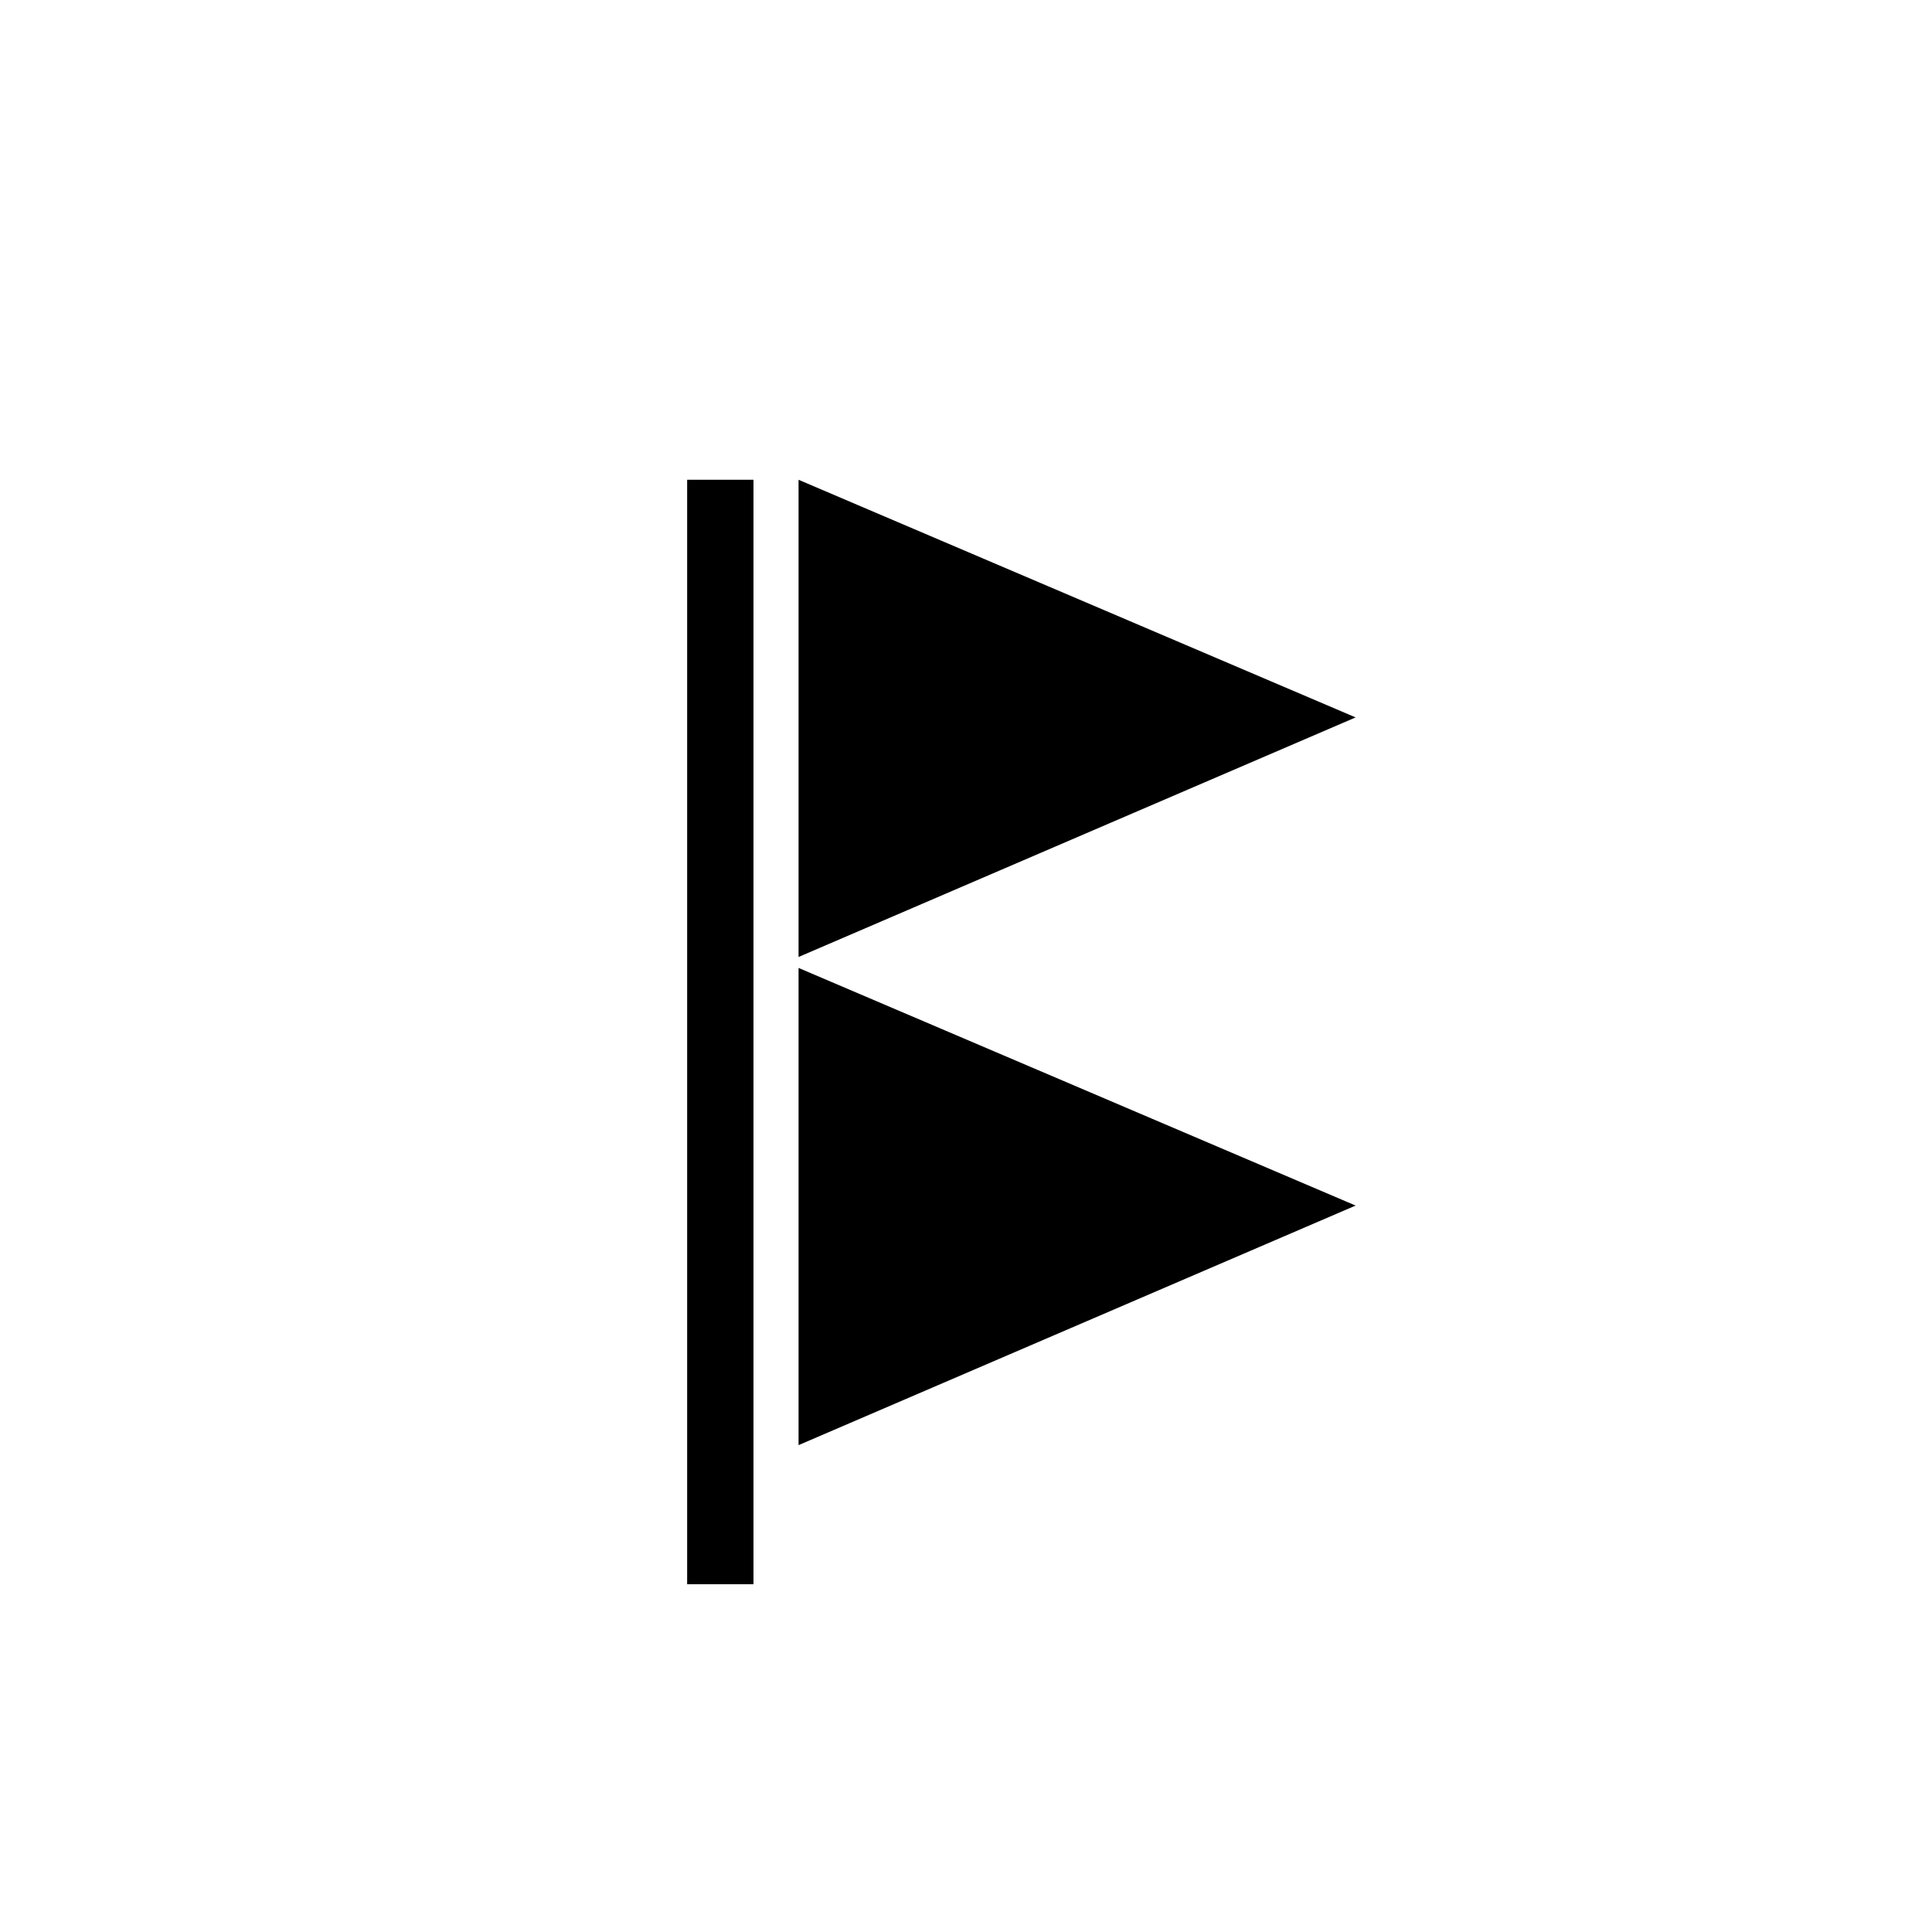
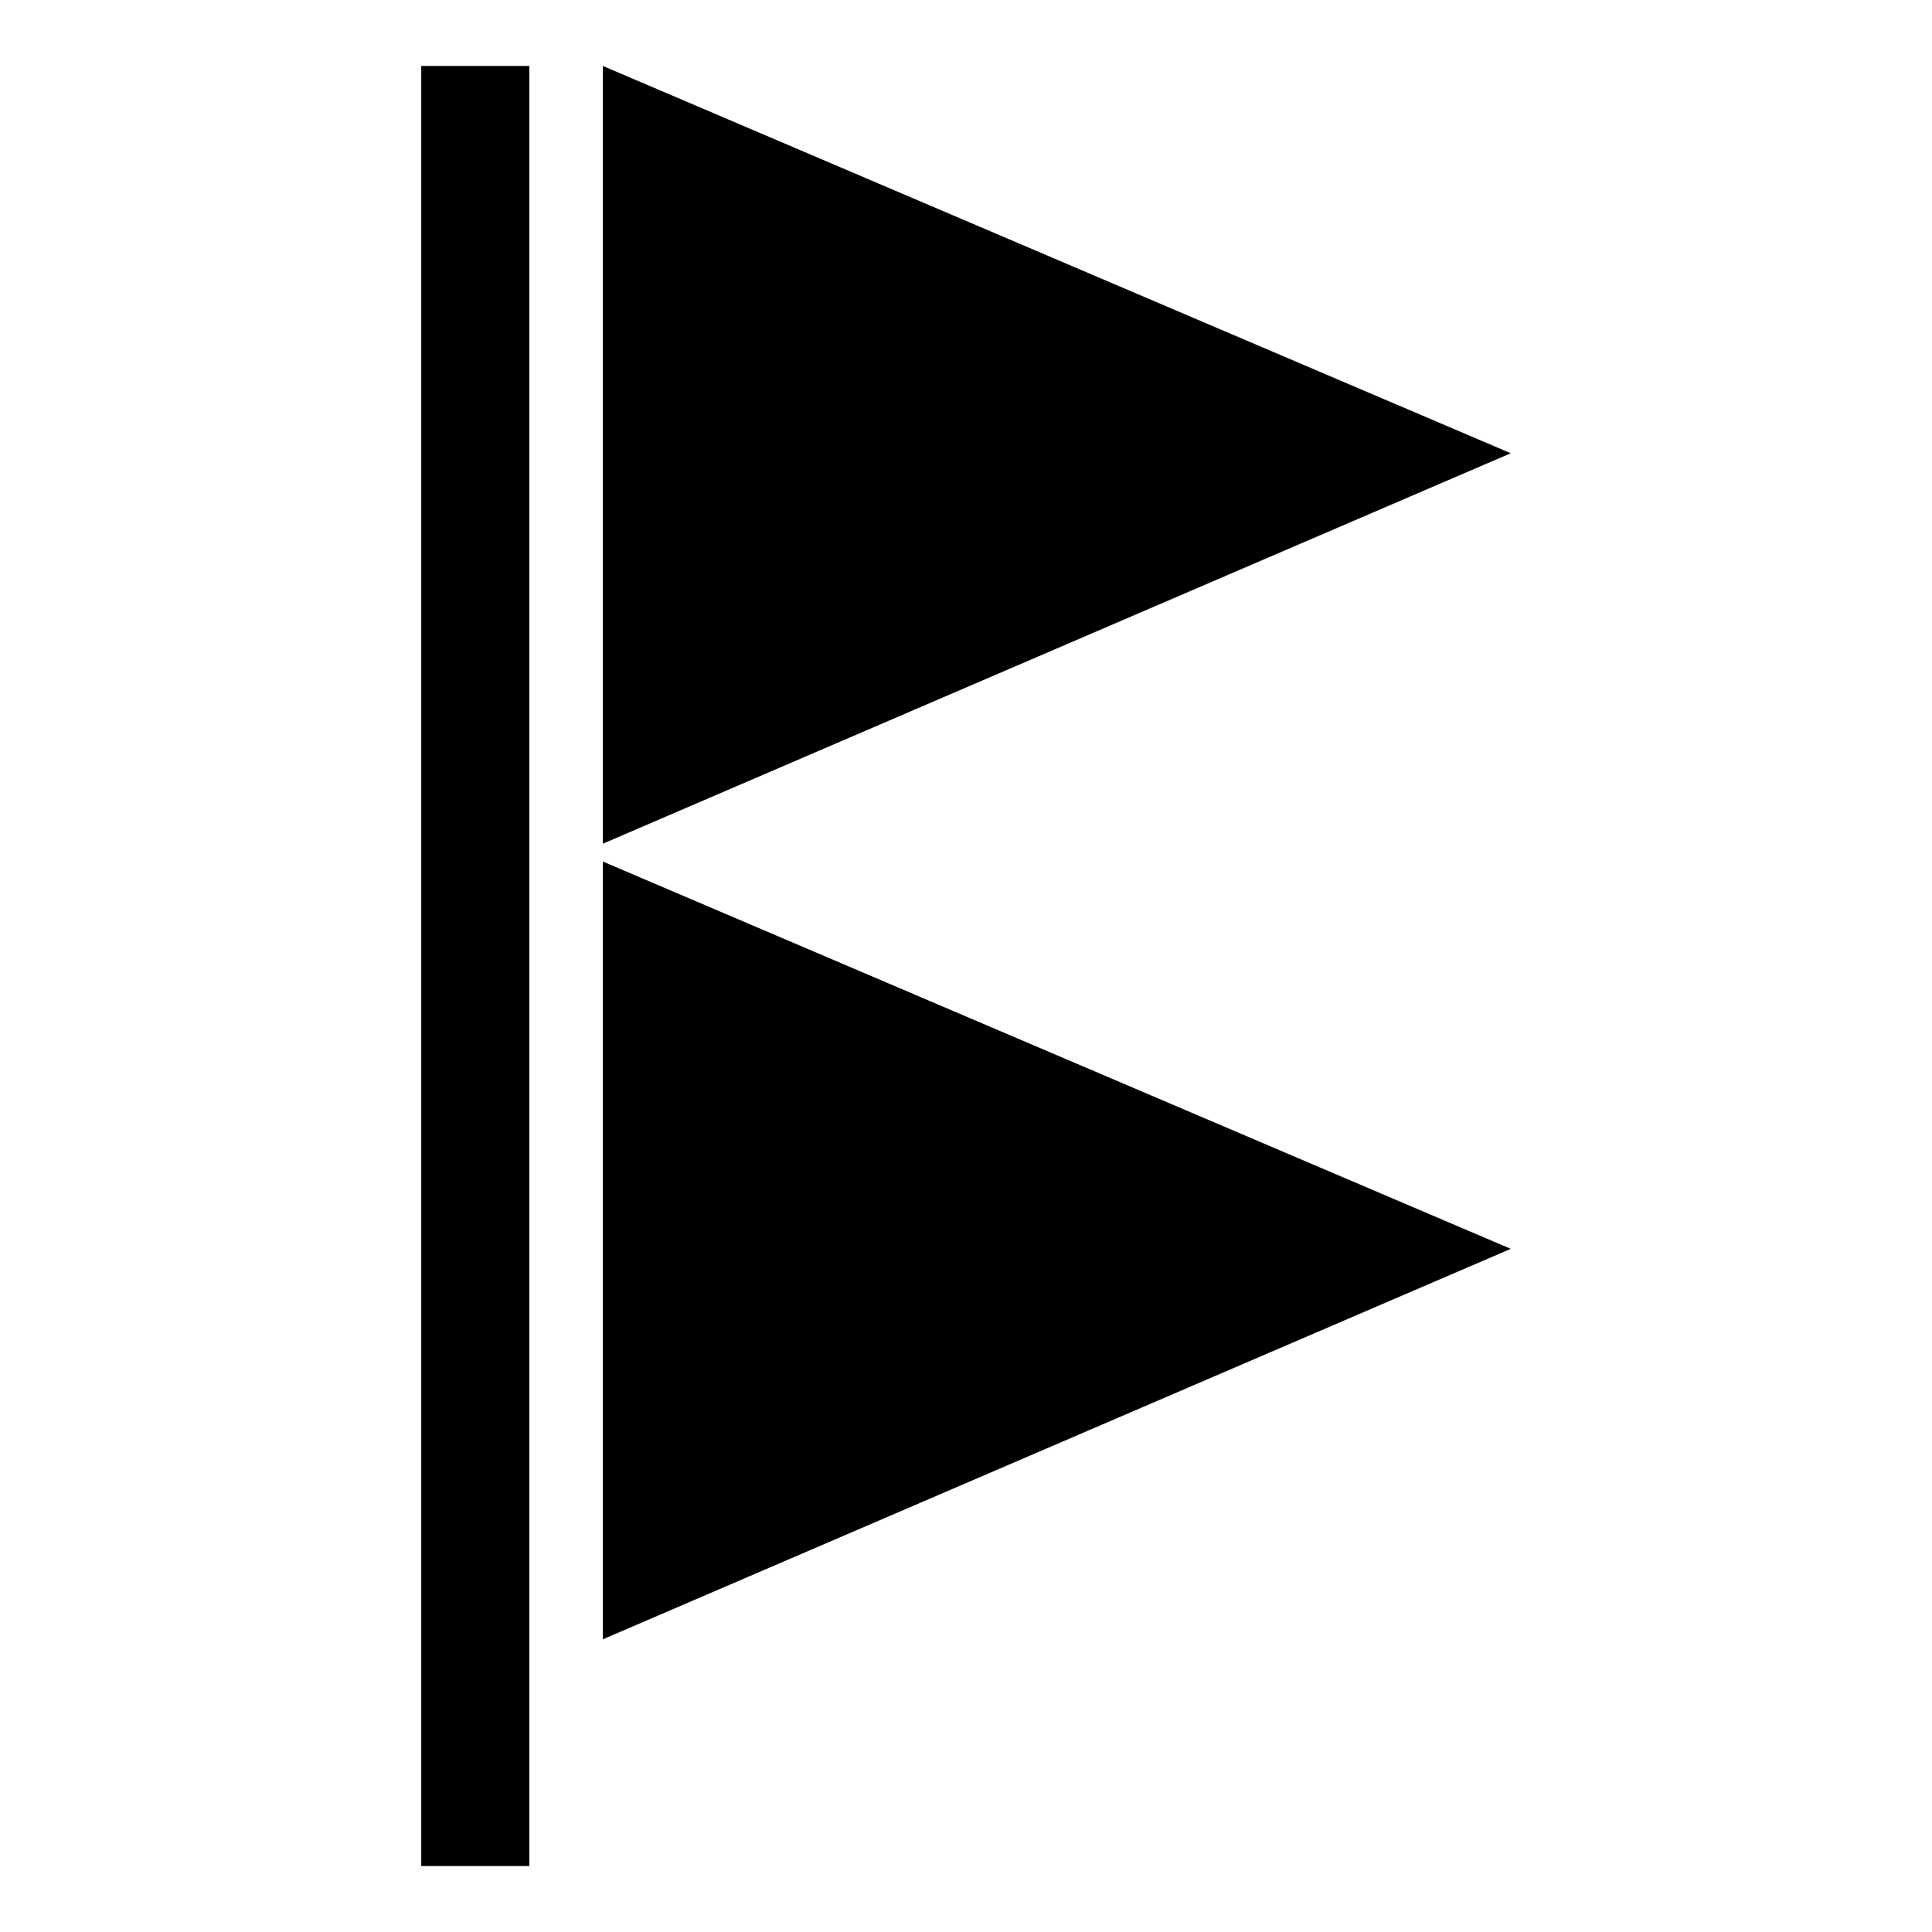
<svg xmlns="http://www.w3.org/2000/svg" version="1.1" id="Layer_1" x="0px" y="0px" viewBox="0 0 30 30" style="enable-background:new 0 0 30 30;" xml:space="preserve">
-   <path d="M10.67,24.6V7.45h1.03V24.6H10.67z M12.4,22.44v-7.41l8.65,3.69L12.4,22.44z M12.4,14.86V7.45l8.65,3.69L12.4,14.86z" />
+   <defs id="defs1" />
+   <path d="M 6.541,28.976 V 1.024 H 8.22 V 28.976 Z M 9.361,25.455 V 13.378 l 14.098,6.014 z m 0,-12.354 V 1.024 l 14.098,6.014 z" id="path1" style="stroke-width:1.63" />
</svg>
